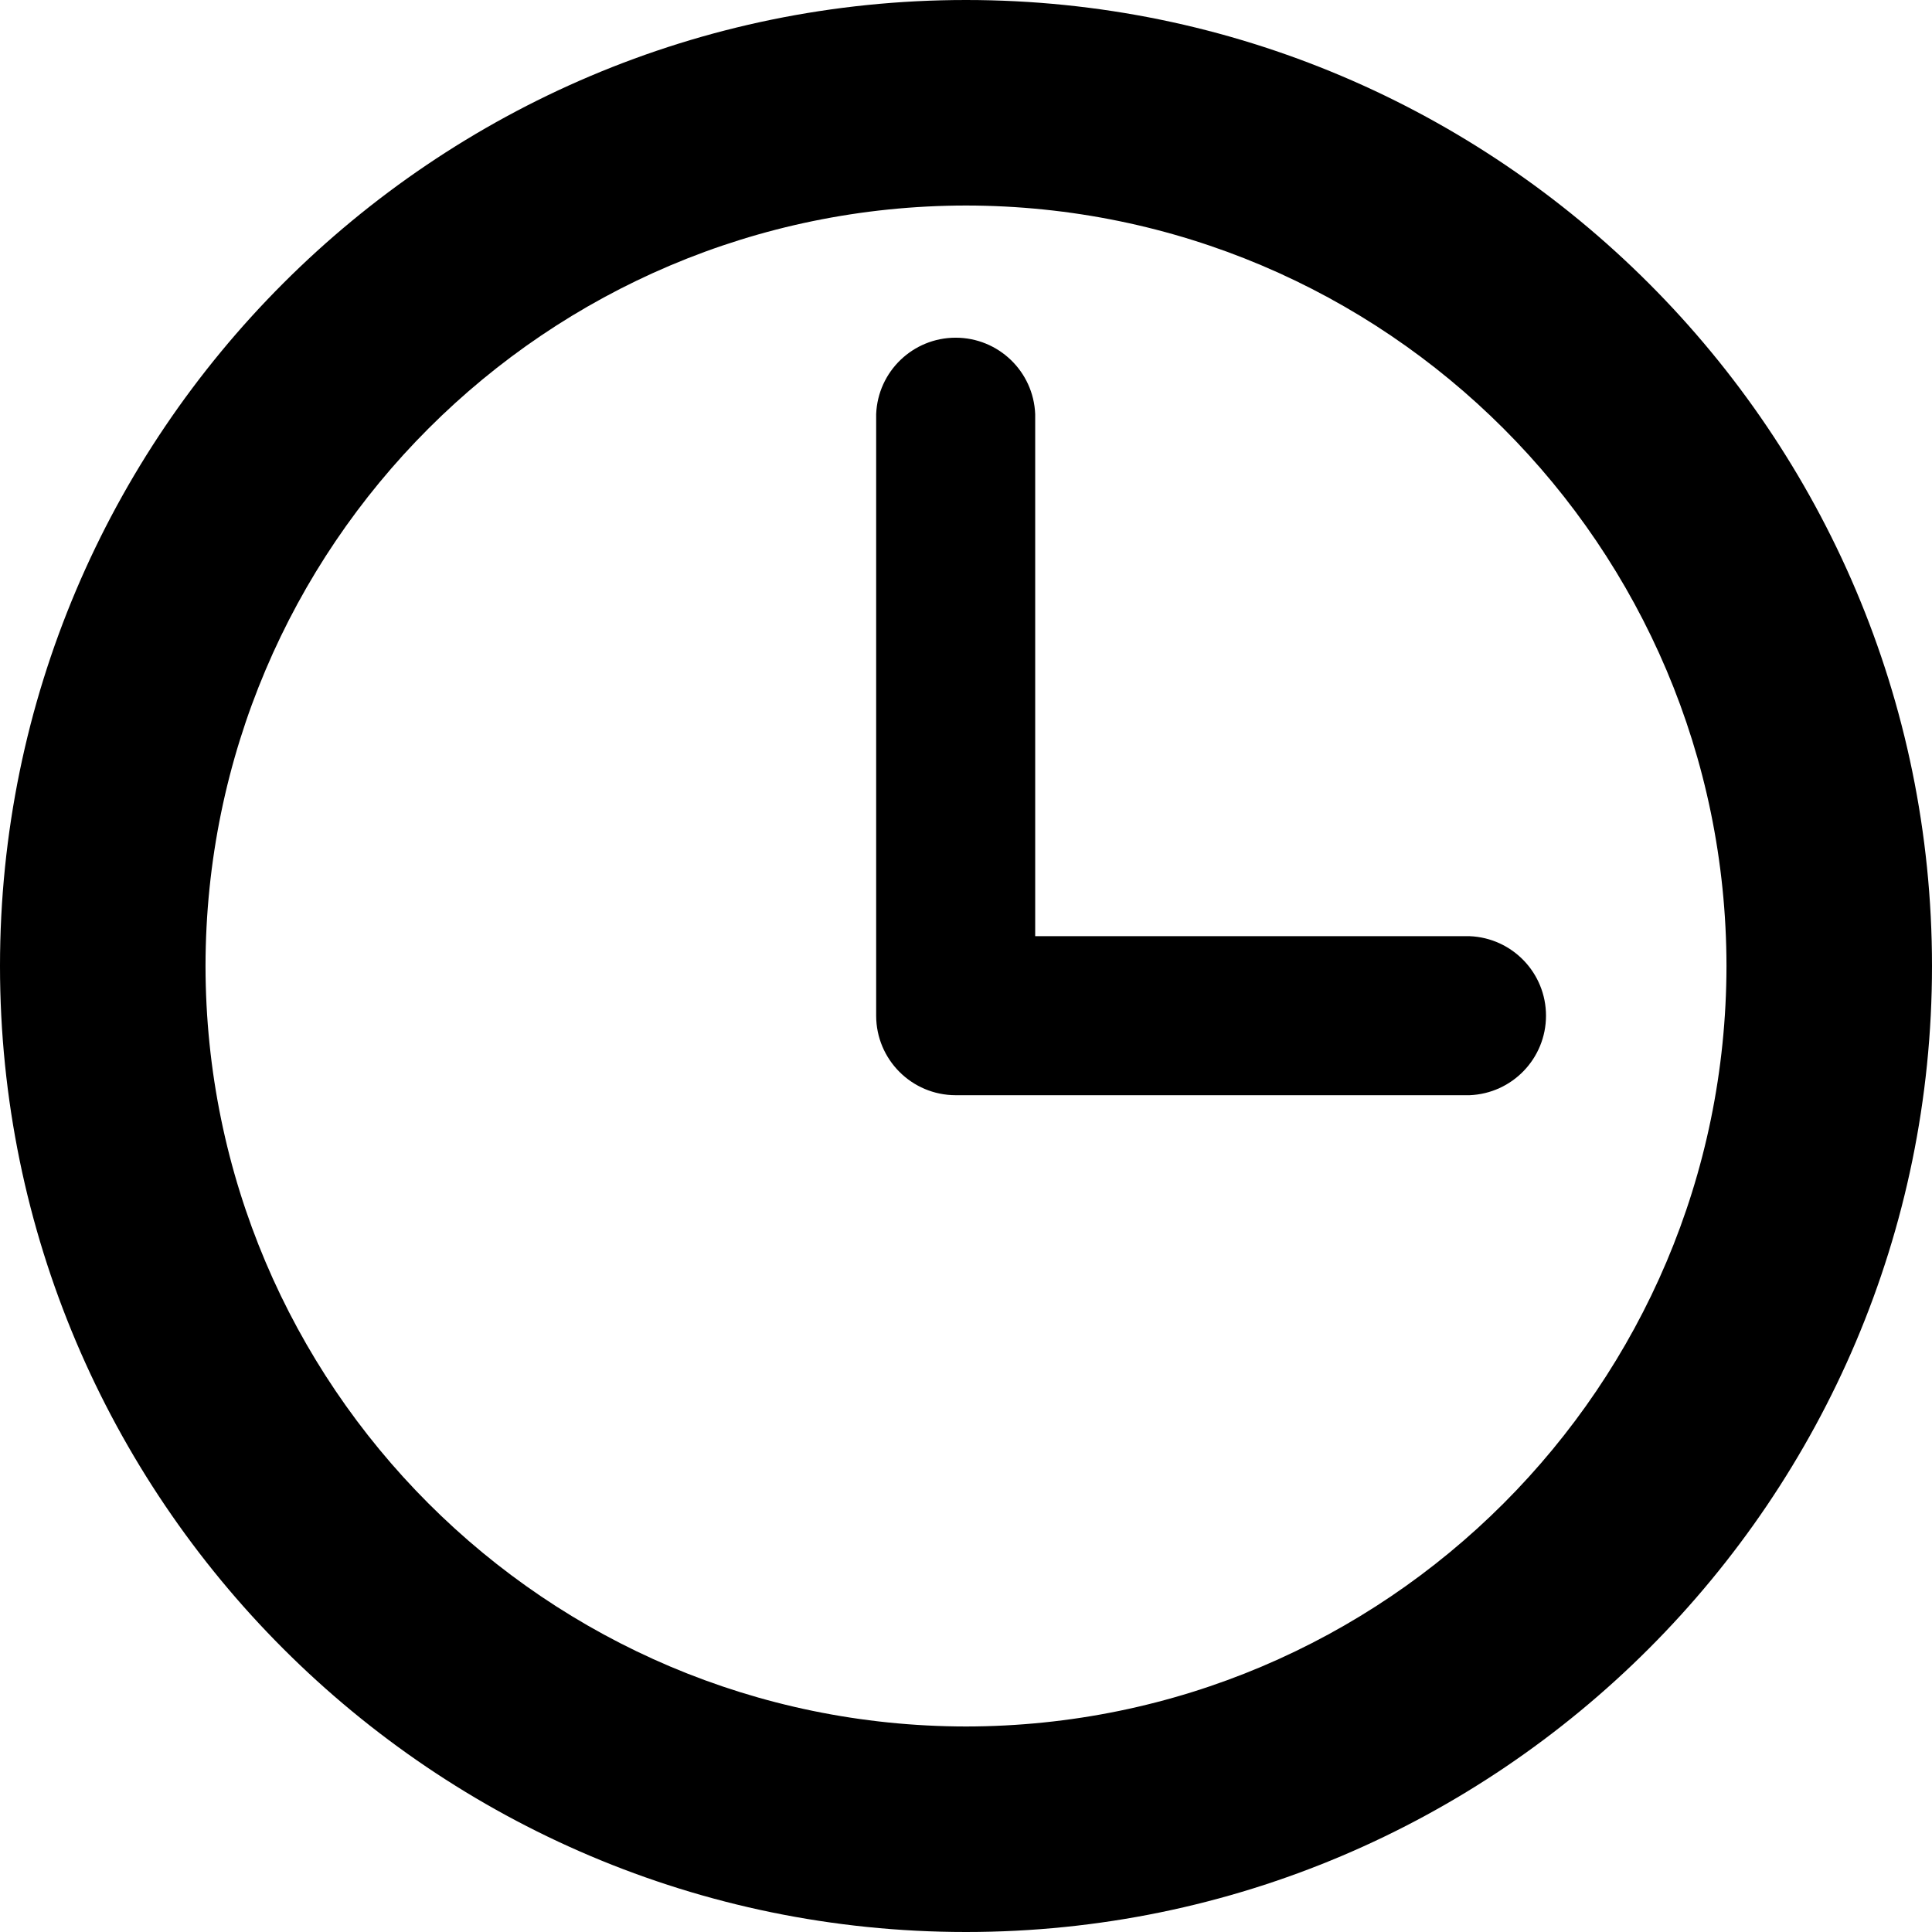
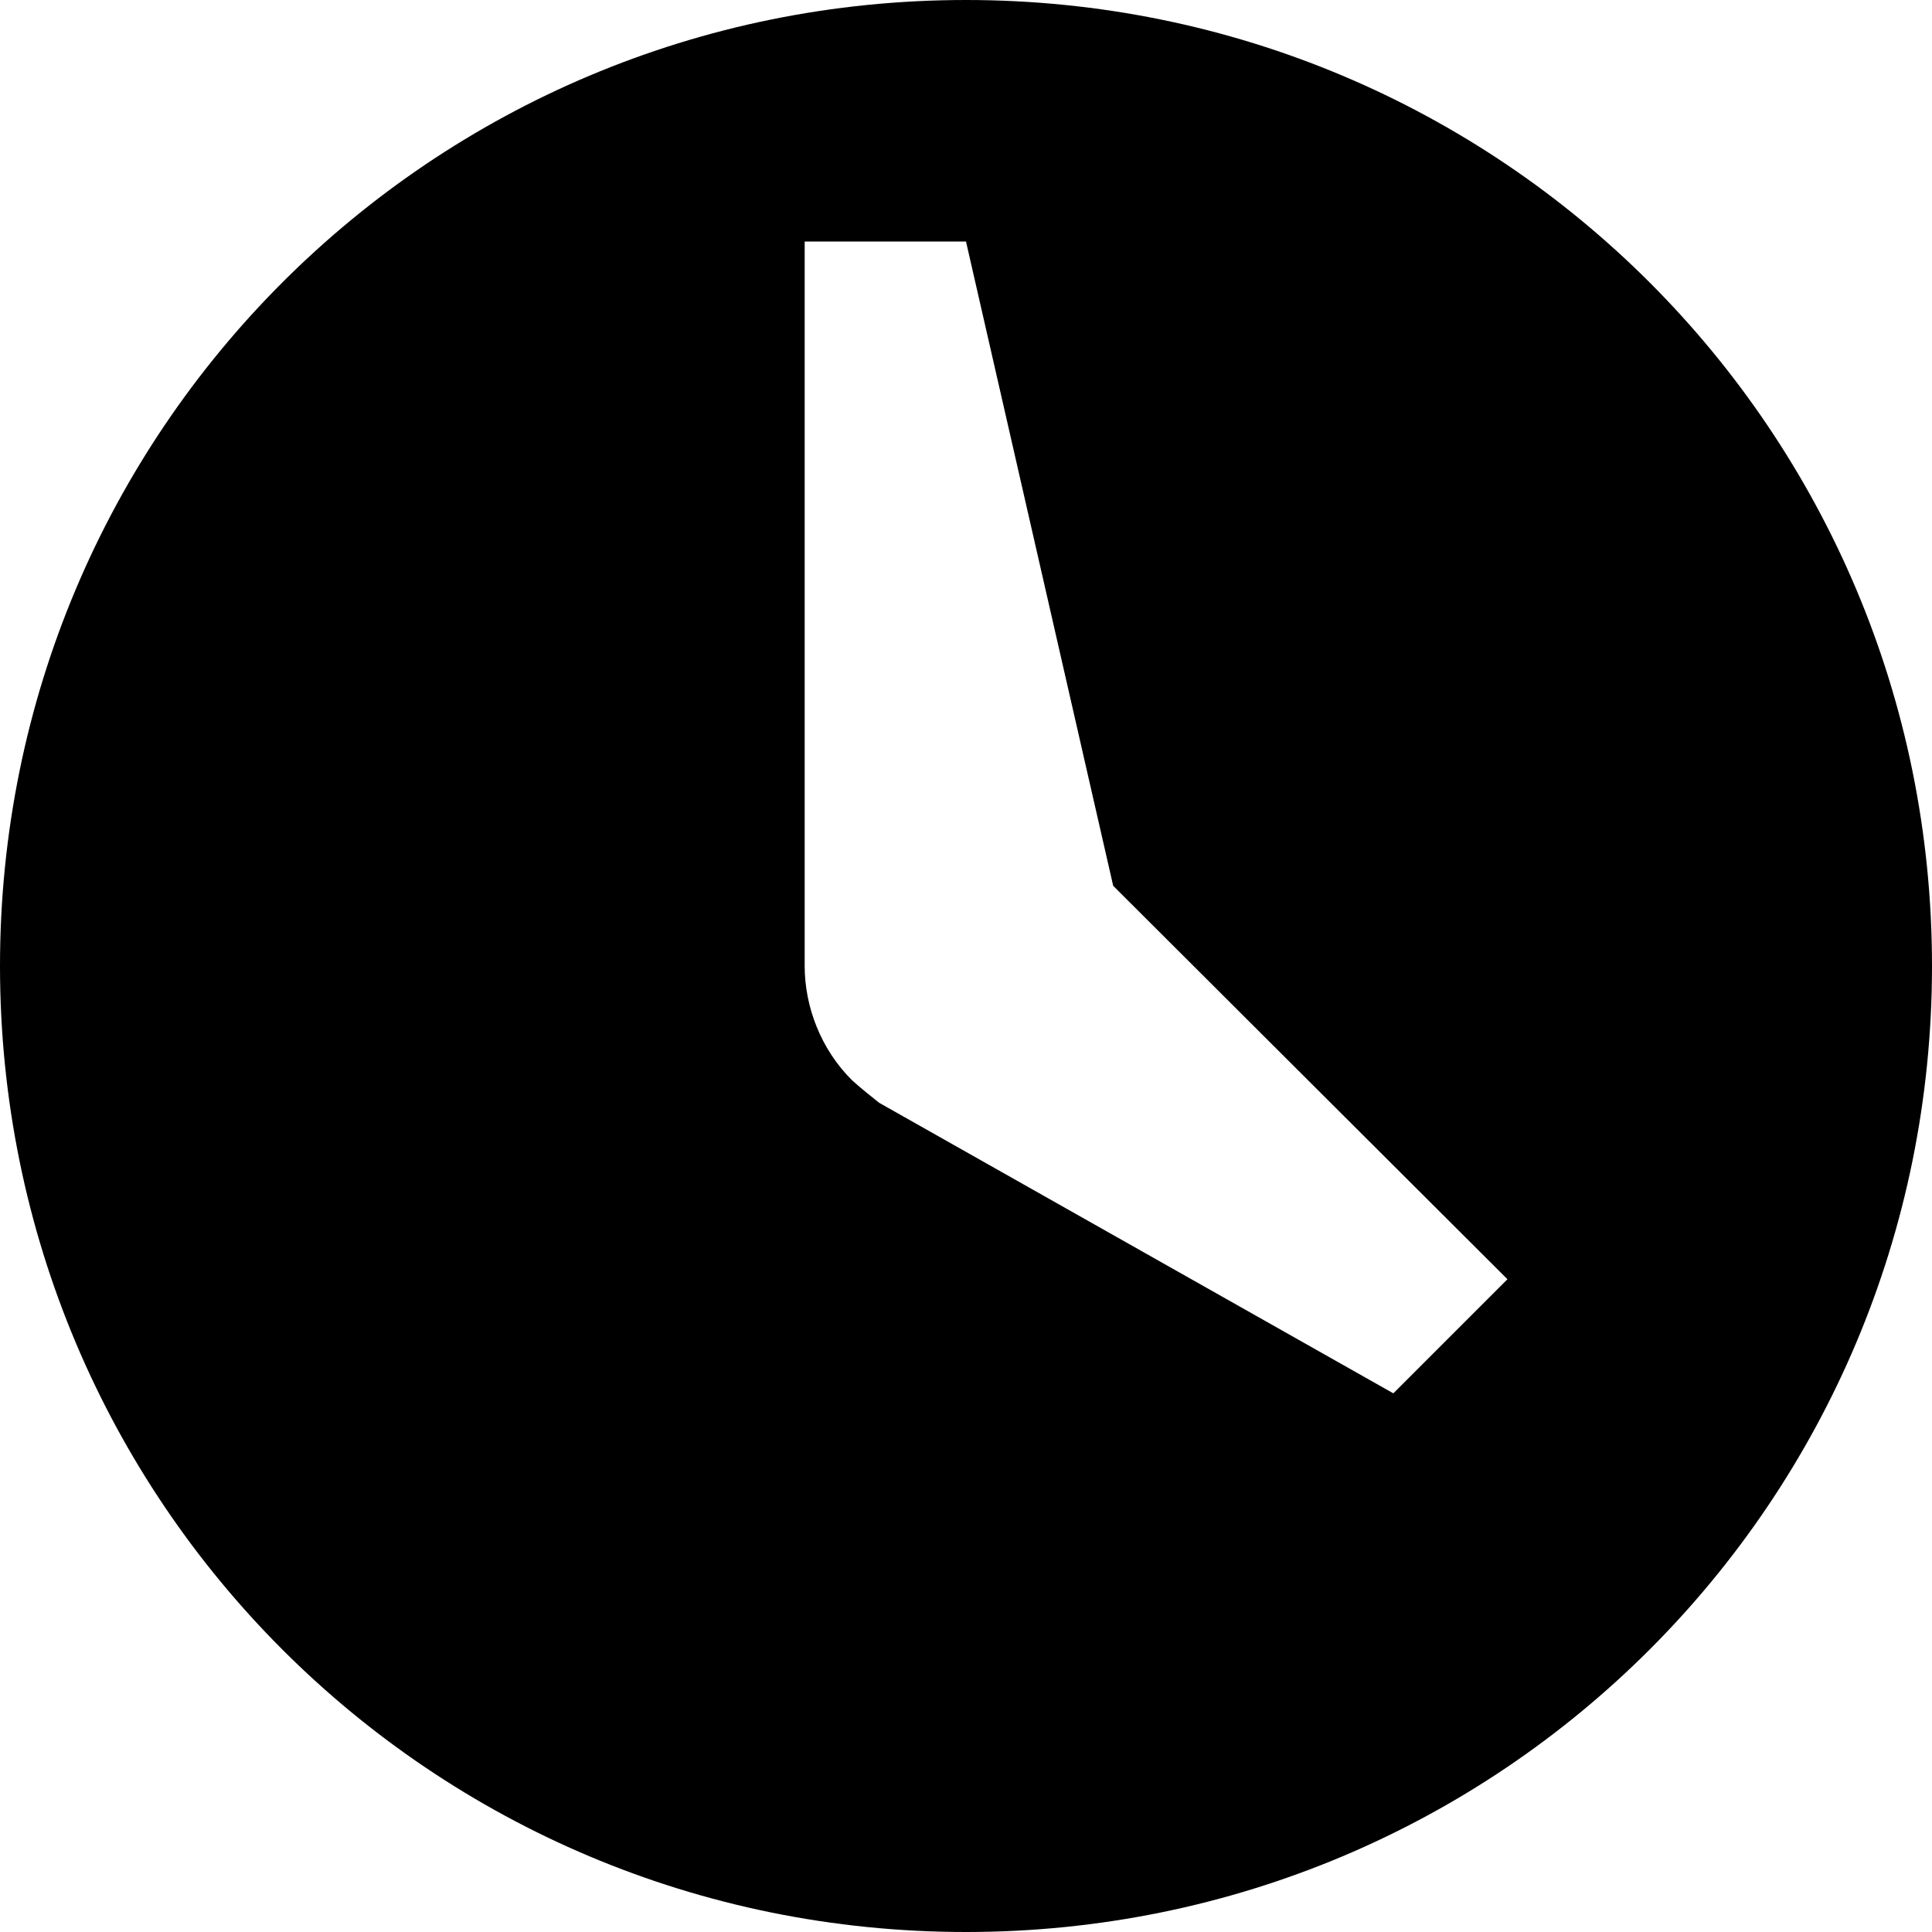
- <svg xmlns="http://www.w3.org/2000/svg" viewBox="0 0 16 16">
-   <path d="M8 0c4.411 0 8 3.589 8 8s-3.589 8-8 8-8-3.589-8-8 3.589-8 8-8zm0 14.298A6.305 6.305 0 0014.298 8 6.305 6.305 0 008 1.702 6.305 6.305 0 001.702 8 6.305 6.305 0 008 14.298zm4.17-6.545a.659.659 0 010 1.317H7.914a.659.659 0 01-.658-.658V3.43a.659.659 0 011.317 0v4.323h3.595z" />
+ <svg xmlns="http://www.w3.org/2000/svg" width="16px" height="16px" viewBox="0 0 16 16" version="1.1">
+   <g id="Homepage-R3--✔" stroke="none" stroke-width="1" fill="" fill-rule="evenodd">
+     <path d="M8,16 C12.43,16 16,12.43 16,8 C16,3.57 12.43,0 8,0 C3.57,0 0,3.57 0,8 C0,12.43 3.57,16 8,16 Z M11.539,11.539 L7.281,9.133 C7.203,9.07 7.133,9.016 7.055,8.945 C6.797,8.688 6.664,8.336 6.664,8 L6.664,2 L8,2 L9.219,7.336 L12.484,10.594 L11.539,11.539 Z" id="T" fill="" fill-rule="nonzero" />
+   </g>
</svg>
